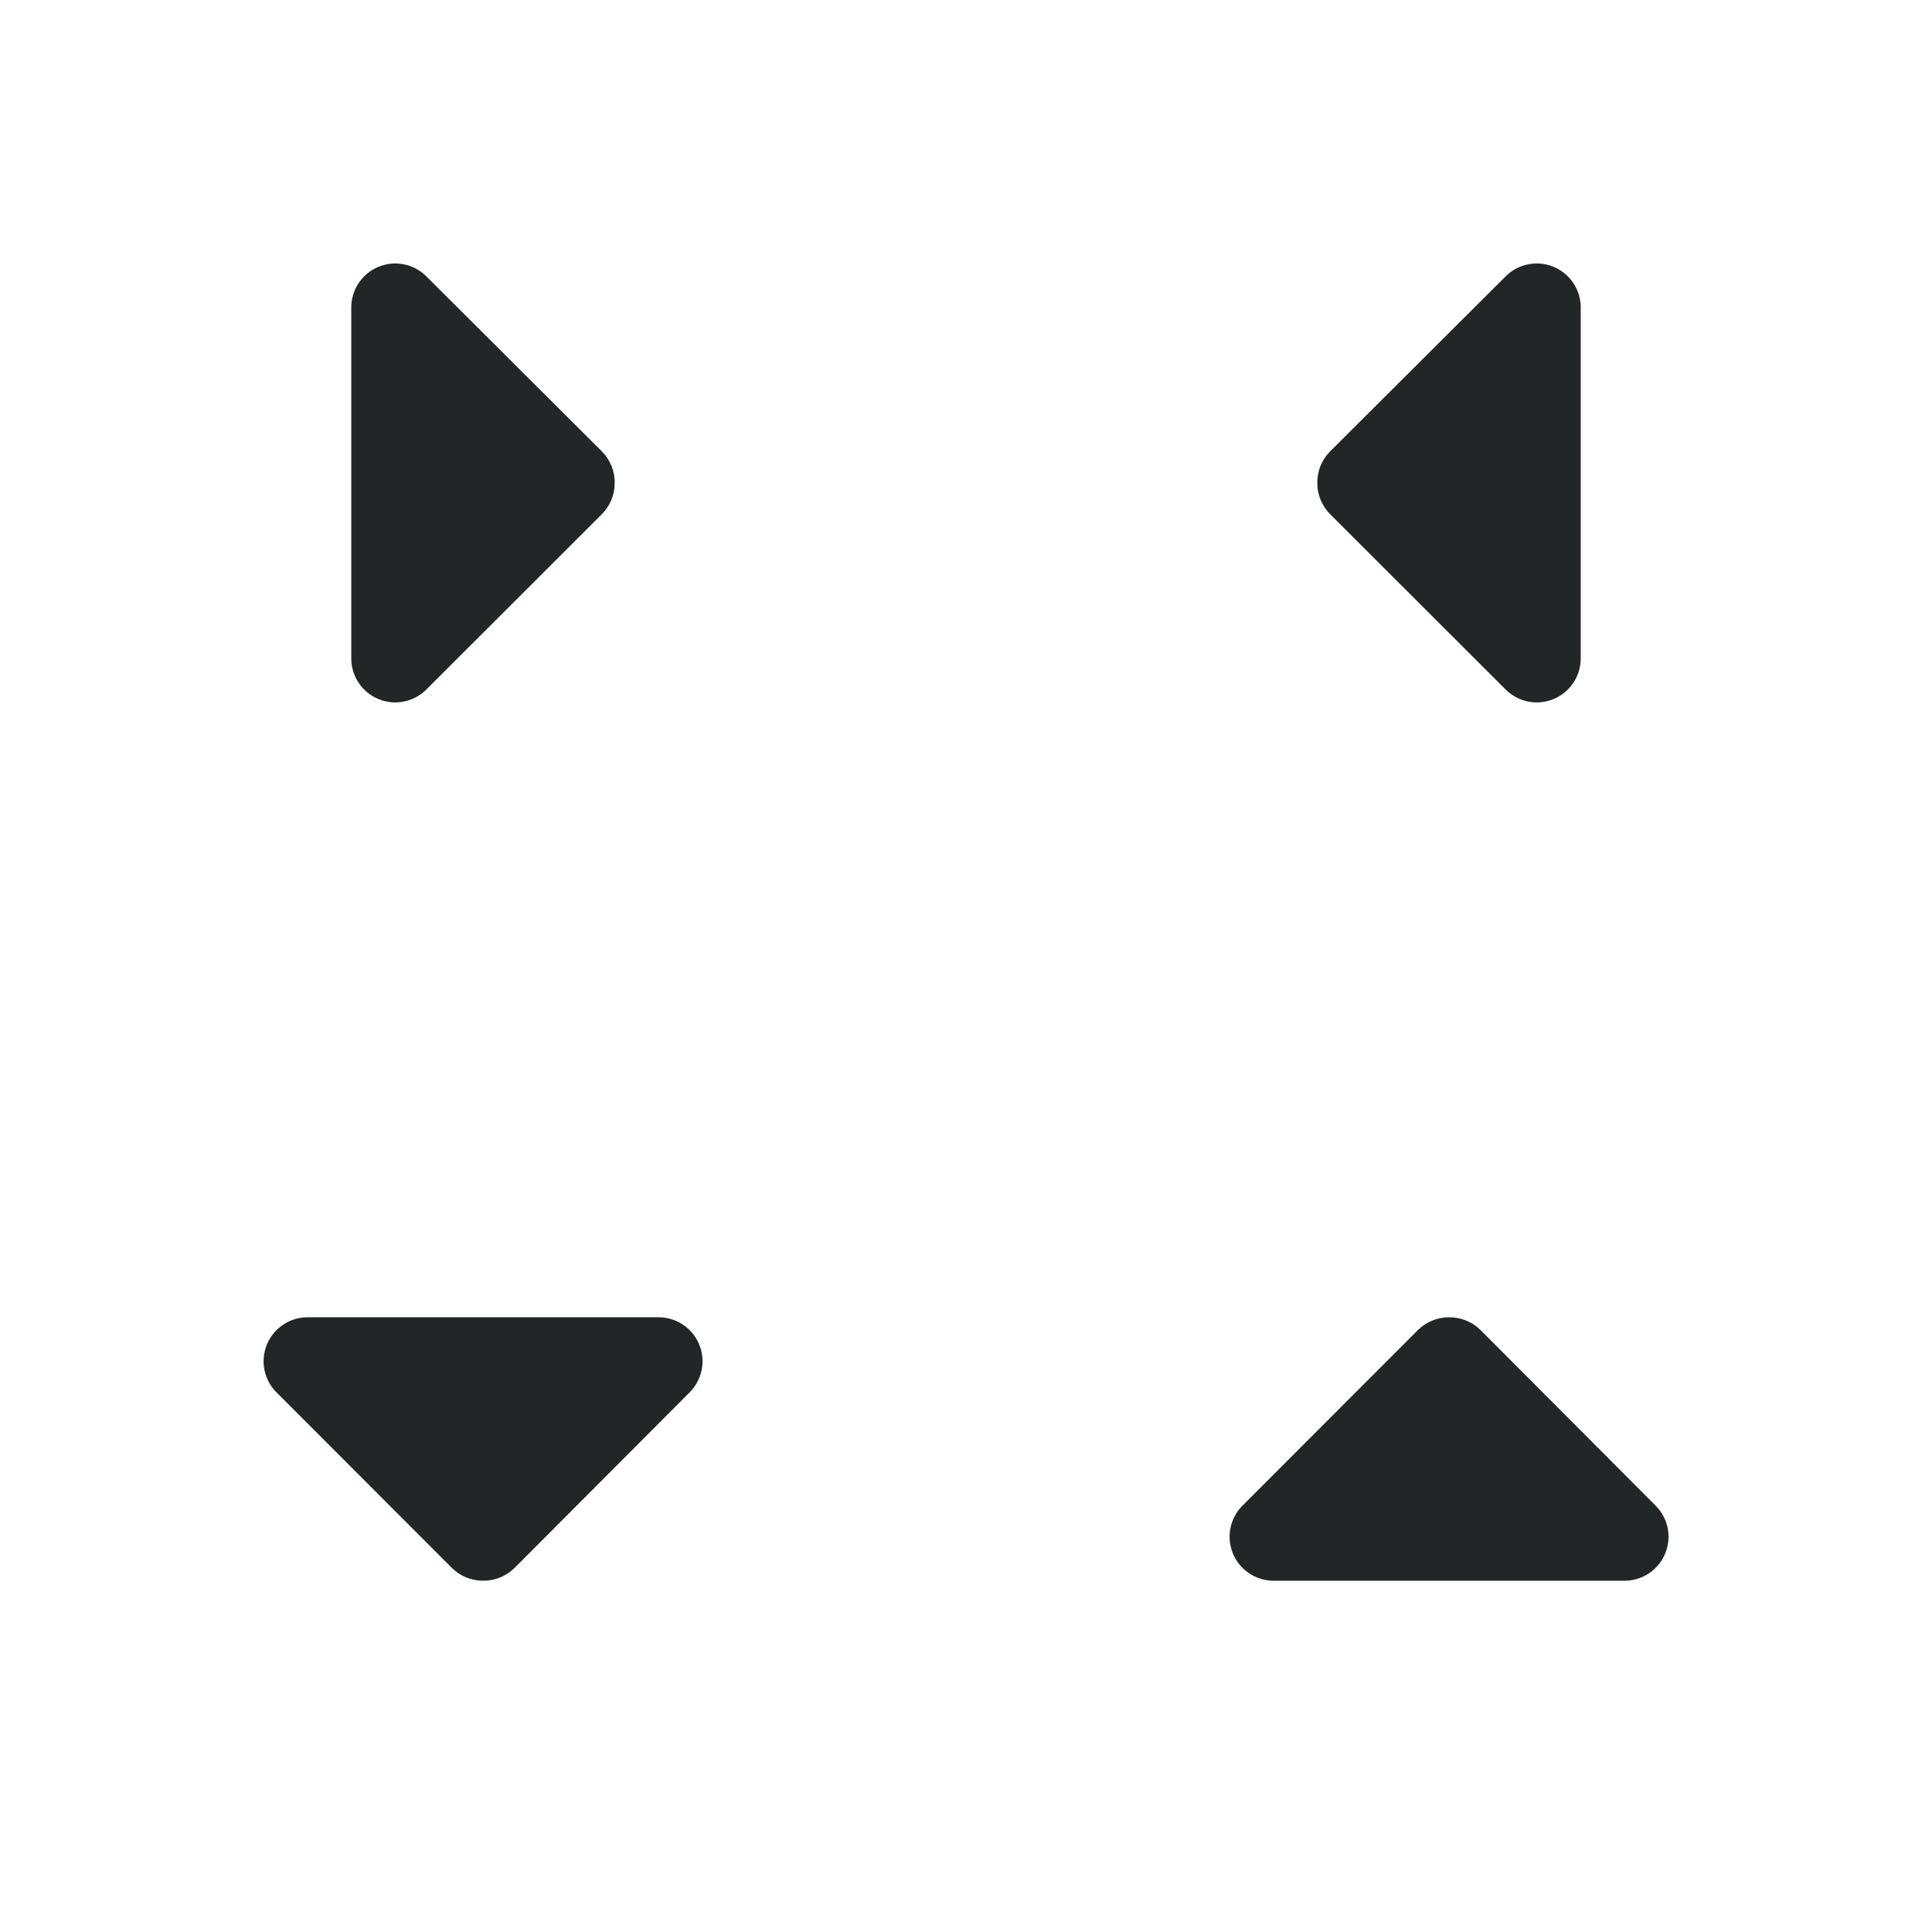
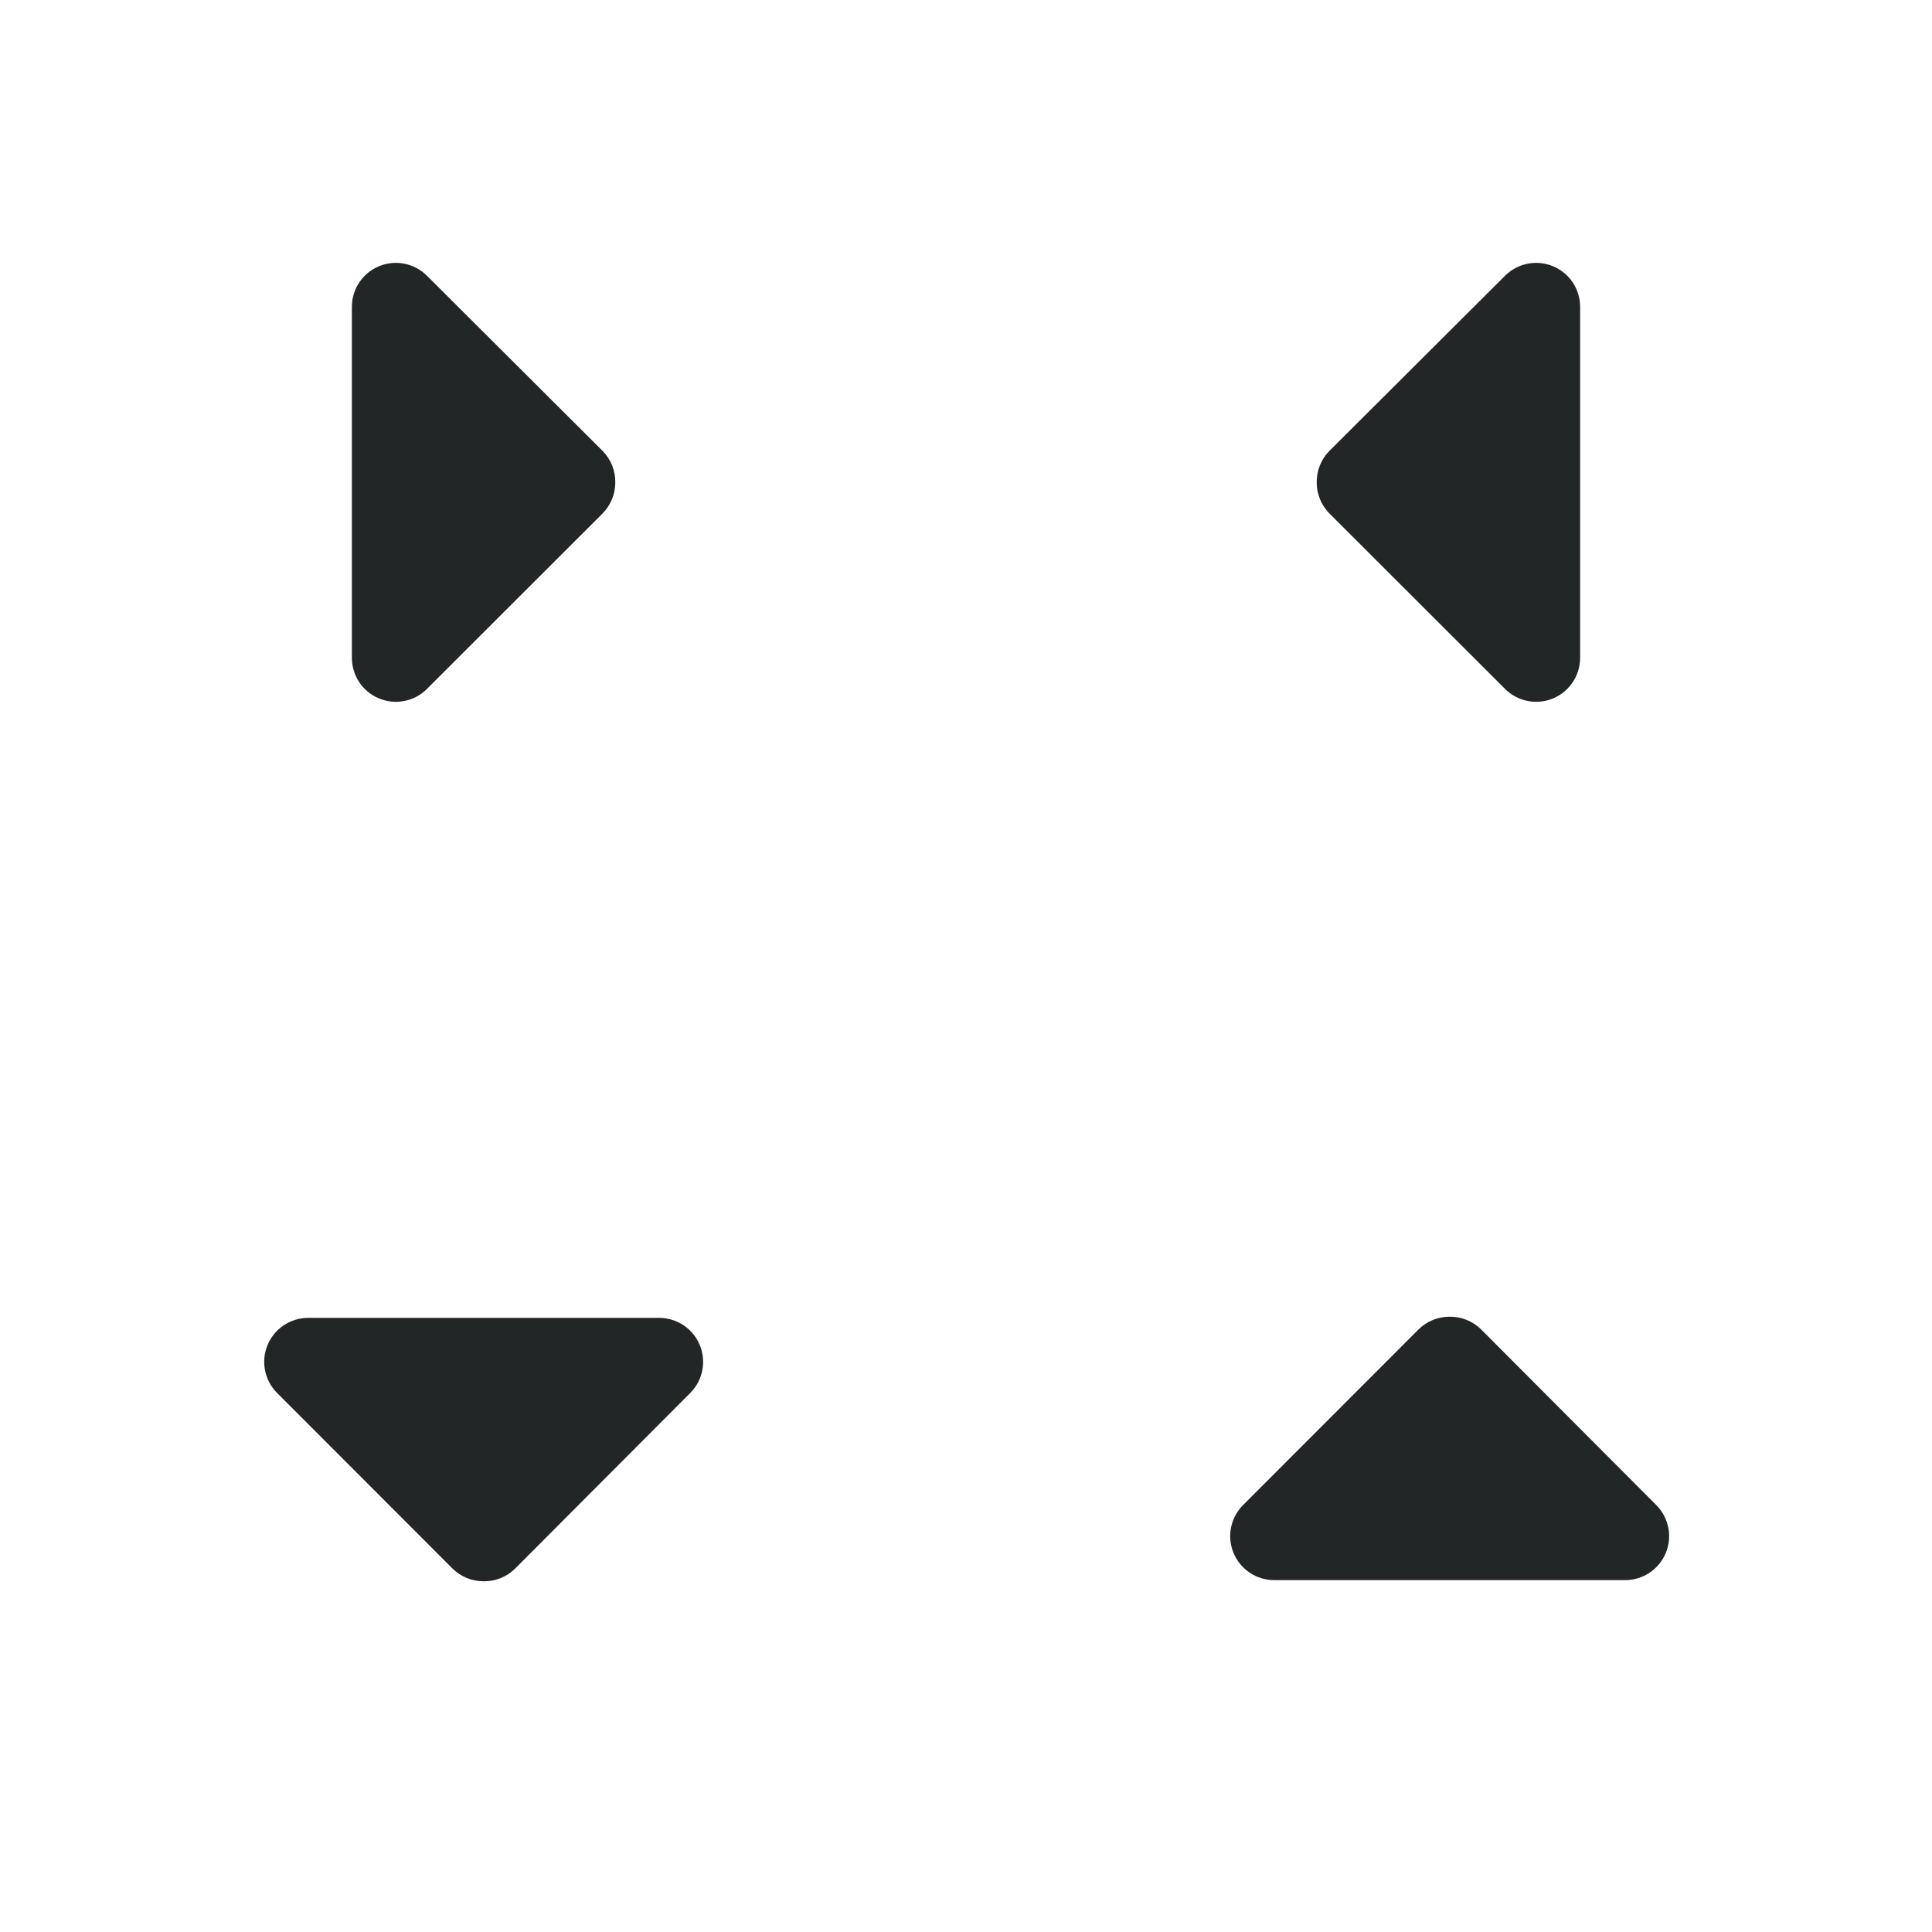
<svg xmlns="http://www.w3.org/2000/svg" id="svg2" width="44" height="44" version="1.1">
-   <g id="down-arrow" transform="matrix(3.780069,0,0,3.780069,-3,19.00001)">
-     <rect id="rect857" style="opacity:1;fill:none;fill-opacity:1;stroke:none;stroke-width:0.059;stroke-linecap:square;stroke-linejoin:miter;stroke-miterlimit:4;stroke-dasharray:none;stroke-dashoffset:0;stroke-opacity:1" width="5.82" height="5.82" x="-6.61" y=".79" transform="rotate(-90)" />
-     <path id="path859" style="color:#000000;font-style:normal;font-variant:normal;font-weight:normal;font-stretch:normal;font-size:medium;line-height:normal;font-family:sans-serif;font-variant-ligatures:normal;font-variant-position:normal;font-variant-caps:normal;font-variant-numeric:normal;font-variant-alternates:normal;font-feature-settings:normal;text-indent:0;text-align:start;text-decoration:none;text-decoration-line:none;text-decoration-style:solid;text-decoration-color:#000000;letter-spacing:normal;word-spacing:normal;text-transform:none;writing-mode:lr-tb;direction:ltr;text-orientation:mixed;dominant-baseline:auto;baseline-shift:baseline;text-anchor:start;white-space:normal;shape-padding:0;clip-rule:nonzero;display:inline;overflow:visible;visibility:visible;opacity:1;isolation:auto;mix-blend-mode:normal;color-interpolation:sRGB;color-interpolation-filters:linearRGB;solid-color:#000000;solid-opacity:1;vector-effect:none;fill:#232627;fill-opacity:1;fill-rule:evenodd;stroke:none;stroke-width:0.53;stroke-linecap:round;stroke-linejoin:round;stroke-miterlimit:4;stroke-dasharray:none;stroke-dashoffset:0;stroke-opacity:1;color-rendering:auto;image-rendering:auto;shape-rendering:auto;text-rendering:auto;enable-background:accumulate" d="M 3.701,4.497 A 0.265,0.265 0 0 1 3.517,4.421 L 2.458,3.361 A 0.265,0.265 0 0 1 2.646,2.91 h 2.118 a 0.265,0.265 0 0 1 0.186,0.451 l -1.057,1.06 a 0.265,0.265 0 0 1 -0.192,0.076 z" />
+   <g id="down-arrow" transform="matrix(3.780069,0,0,3.780069,-2.986254,19.01375)">
+     <rect id="rect857" style="opacity:0.001" width="5.82" height="5.82" x="-6.61" y=".79" transform="rotate(-90)" />
+     <path id="path859" style="opacity:1;fill:#232627" d="M 3.701,4.497 A 0.265,0.265 0 0 1 3.517,4.421 L 2.458,3.361 A 0.265,0.265 0 0 1 2.646,2.91 h 2.118 a 0.265,0.265 0 0 1 0.186,0.451 l -1.057,1.06 a 0.265,0.265 0 0 1 -0.192,0.076 z" />
  </g>
-   <g id="up-arrow" transform="matrix(3.780069,0,0,-3.780069,19,46.99999)">
-     <rect id="rect830" style="opacity:1;fill:none;fill-opacity:1;stroke:none;stroke-width:0.059;stroke-linecap:square;stroke-linejoin:miter;stroke-miterlimit:4;stroke-dasharray:none;stroke-dashoffset:0;stroke-opacity:1" width="5.82" height="5.82" x="-6.61" y=".79" transform="rotate(-90)" />
-     <path id="path832" style="color:#000000;font-style:normal;font-variant:normal;font-weight:normal;font-stretch:normal;font-size:medium;line-height:normal;font-family:sans-serif;font-variant-ligatures:normal;font-variant-position:normal;font-variant-caps:normal;font-variant-numeric:normal;font-variant-alternates:normal;font-feature-settings:normal;text-indent:0;text-align:start;text-decoration:none;text-decoration-line:none;text-decoration-style:solid;text-decoration-color:#000000;letter-spacing:normal;word-spacing:normal;text-transform:none;writing-mode:lr-tb;direction:ltr;text-orientation:mixed;dominant-baseline:auto;baseline-shift:baseline;text-anchor:start;white-space:normal;shape-padding:0;clip-rule:nonzero;display:inline;overflow:visible;visibility:visible;opacity:1;isolation:auto;mix-blend-mode:normal;color-interpolation:sRGB;color-interpolation-filters:linearRGB;solid-color:#000000;solid-opacity:1;vector-effect:none;fill:#232627;fill-opacity:1;fill-rule:evenodd;stroke:none;stroke-width:0.53;stroke-linecap:round;stroke-linejoin:round;stroke-miterlimit:4;stroke-dasharray:none;stroke-dashoffset:0;stroke-opacity:1;color-rendering:auto;image-rendering:auto;shape-rendering:auto;text-rendering:auto;enable-background:accumulate" d="M 3.701,4.497 A 0.265,0.265 0 0 1 3.517,4.421 L 2.458,3.361 A 0.265,0.265 0 0 1 2.646,2.91 h 2.118 a 0.265,0.265 0 0 1 0.186,0.451 l -1.057,1.06 a 0.265,0.265 0 0 1 -0.192,0.076 z" />
+   <g id="up-arrow" transform="matrix(3.780069,0,0,-3.780069,19.01375,46.98625)">
+     <rect id="rect830" style="opacity:0.001" width="5.82" height="5.82" x="-6.61" y=".79" transform="rotate(-90)" />
+     <path id="path832" style="opacity:1;fill:#232627" d="M 3.701,4.497 A 0.265,0.265 0 0 1 3.517,4.421 L 2.458,3.361 A 0.265,0.265 0 0 1 2.646,2.91 h 2.118 a 0.265,0.265 0 0 1 0.186,0.451 l -1.057,1.06 a 0.265,0.265 0 0 1 -0.192,0.076 z" />
  </g>
-   <g id="right-arrow" transform="matrix(0,-3.780069,3.780069,0,-2.999991,25)">
-     <rect id="rect836" style="opacity:1;fill:none;fill-opacity:1;stroke:none;stroke-width:0.059;stroke-linecap:square;stroke-linejoin:miter;stroke-miterlimit:4;stroke-dasharray:none;stroke-dashoffset:0;stroke-opacity:1" width="5.82" height="5.82" x="-6.61" y=".79" transform="rotate(-90)" />
-     <path id="path838" style="color:#000000;font-style:normal;font-variant:normal;font-weight:normal;font-stretch:normal;font-size:medium;line-height:normal;font-family:sans-serif;font-variant-ligatures:normal;font-variant-position:normal;font-variant-caps:normal;font-variant-numeric:normal;font-variant-alternates:normal;font-feature-settings:normal;text-indent:0;text-align:start;text-decoration:none;text-decoration-line:none;text-decoration-style:solid;text-decoration-color:#000000;letter-spacing:normal;word-spacing:normal;text-transform:none;writing-mode:lr-tb;direction:ltr;text-orientation:mixed;dominant-baseline:auto;baseline-shift:baseline;text-anchor:start;white-space:normal;shape-padding:0;clip-rule:nonzero;display:inline;overflow:visible;visibility:visible;opacity:1;isolation:auto;mix-blend-mode:normal;color-interpolation:sRGB;color-interpolation-filters:linearRGB;solid-color:#000000;solid-opacity:1;vector-effect:none;fill:#232627;fill-opacity:1;fill-rule:evenodd;stroke:none;stroke-width:0.53;stroke-linecap:round;stroke-linejoin:round;stroke-miterlimit:4;stroke-dasharray:none;stroke-dashoffset:0;stroke-opacity:1;color-rendering:auto;image-rendering:auto;shape-rendering:auto;text-rendering:auto;enable-background:accumulate" d="M 3.701,4.497 A 0.265,0.265 0 0 1 3.517,4.421 L 2.458,3.361 A 0.265,0.265 0 0 1 2.646,2.91 h 2.118 a 0.265,0.265 0 0 1 0.186,0.451 l -1.057,1.06 a 0.265,0.265 0 0 1 -0.192,0.076 z" />
+   <g id="right-arrow" transform="matrix(0,-3.780069,3.780069,0,-2.986254,24.98625)">
+     <rect id="rect836" style="opacity:0.001" width="5.82" height="5.82" x="-6.61" y=".79" transform="rotate(-90)" />
+     <path id="path838" style="opacity:1;fill:#232627" d="M 3.701,4.497 A 0.265,0.265 0 0 1 3.517,4.421 L 2.458,3.361 A 0.265,0.265 0 0 1 2.646,2.91 h 2.118 a 0.265,0.265 0 0 1 0.186,0.451 l -1.057,1.06 a 0.265,0.265 0 0 1 -0.192,0.076 z" />
  </g>
-   <g id="left-arrow" transform="matrix(0,-3.780069,-3.780069,0,46.99999,25)">
-     <rect id="rect842" style="opacity:1;fill:none;fill-opacity:1;stroke:none;stroke-width:0.059;stroke-linecap:square;stroke-linejoin:miter;stroke-miterlimit:4;stroke-dasharray:none;stroke-dashoffset:0;stroke-opacity:1" width="5.82" height="5.82" x="-6.61" y=".79" transform="rotate(-90)" />
-     <path id="path844" style="color:#000000;font-style:normal;font-variant:normal;font-weight:normal;font-stretch:normal;font-size:medium;line-height:normal;font-family:sans-serif;font-variant-ligatures:normal;font-variant-position:normal;font-variant-caps:normal;font-variant-numeric:normal;font-variant-alternates:normal;font-feature-settings:normal;text-indent:0;text-align:start;text-decoration:none;text-decoration-line:none;text-decoration-style:solid;text-decoration-color:#000000;letter-spacing:normal;word-spacing:normal;text-transform:none;writing-mode:lr-tb;direction:ltr;text-orientation:mixed;dominant-baseline:auto;baseline-shift:baseline;text-anchor:start;white-space:normal;shape-padding:0;clip-rule:nonzero;display:inline;overflow:visible;visibility:visible;opacity:1;isolation:auto;mix-blend-mode:normal;color-interpolation:sRGB;color-interpolation-filters:linearRGB;solid-color:#000000;solid-opacity:1;vector-effect:none;fill:#232627;fill-opacity:1;fill-rule:evenodd;stroke:none;stroke-width:0.53;stroke-linecap:round;stroke-linejoin:round;stroke-miterlimit:4;stroke-dasharray:none;stroke-dashoffset:0;stroke-opacity:1;color-rendering:auto;image-rendering:auto;shape-rendering:auto;text-rendering:auto;enable-background:accumulate" d="M 3.701,4.497 A 0.265,0.265 0 0 1 3.517,4.421 L 2.458,3.361 A 0.265,0.265 0 0 1 2.646,2.91 h 2.118 a 0.265,0.265 0 0 1 0.186,0.451 l -1.057,1.06 a 0.265,0.265 0 0 1 -0.192,0.076 z" />
+   <g id="left-arrow" transform="matrix(0,-3.780069,-3.780069,0,46.98625,24.98625)">
+     <rect id="rect842" style="opacity:0.001" width="5.82" height="5.82" x="-6.61" y=".79" transform="rotate(-90)" />
+     <path id="path844" style="opacity:1;fill:#232627" d="M 3.701,4.497 A 0.265,0.265 0 0 1 3.517,4.421 L 2.458,3.361 A 0.265,0.265 0 0 1 2.646,2.91 h 2.118 a 0.265,0.265 0 0 1 0.186,0.451 l -1.057,1.06 a 0.265,0.265 0 0 1 -0.192,0.076 z" />
  </g>
</svg>
